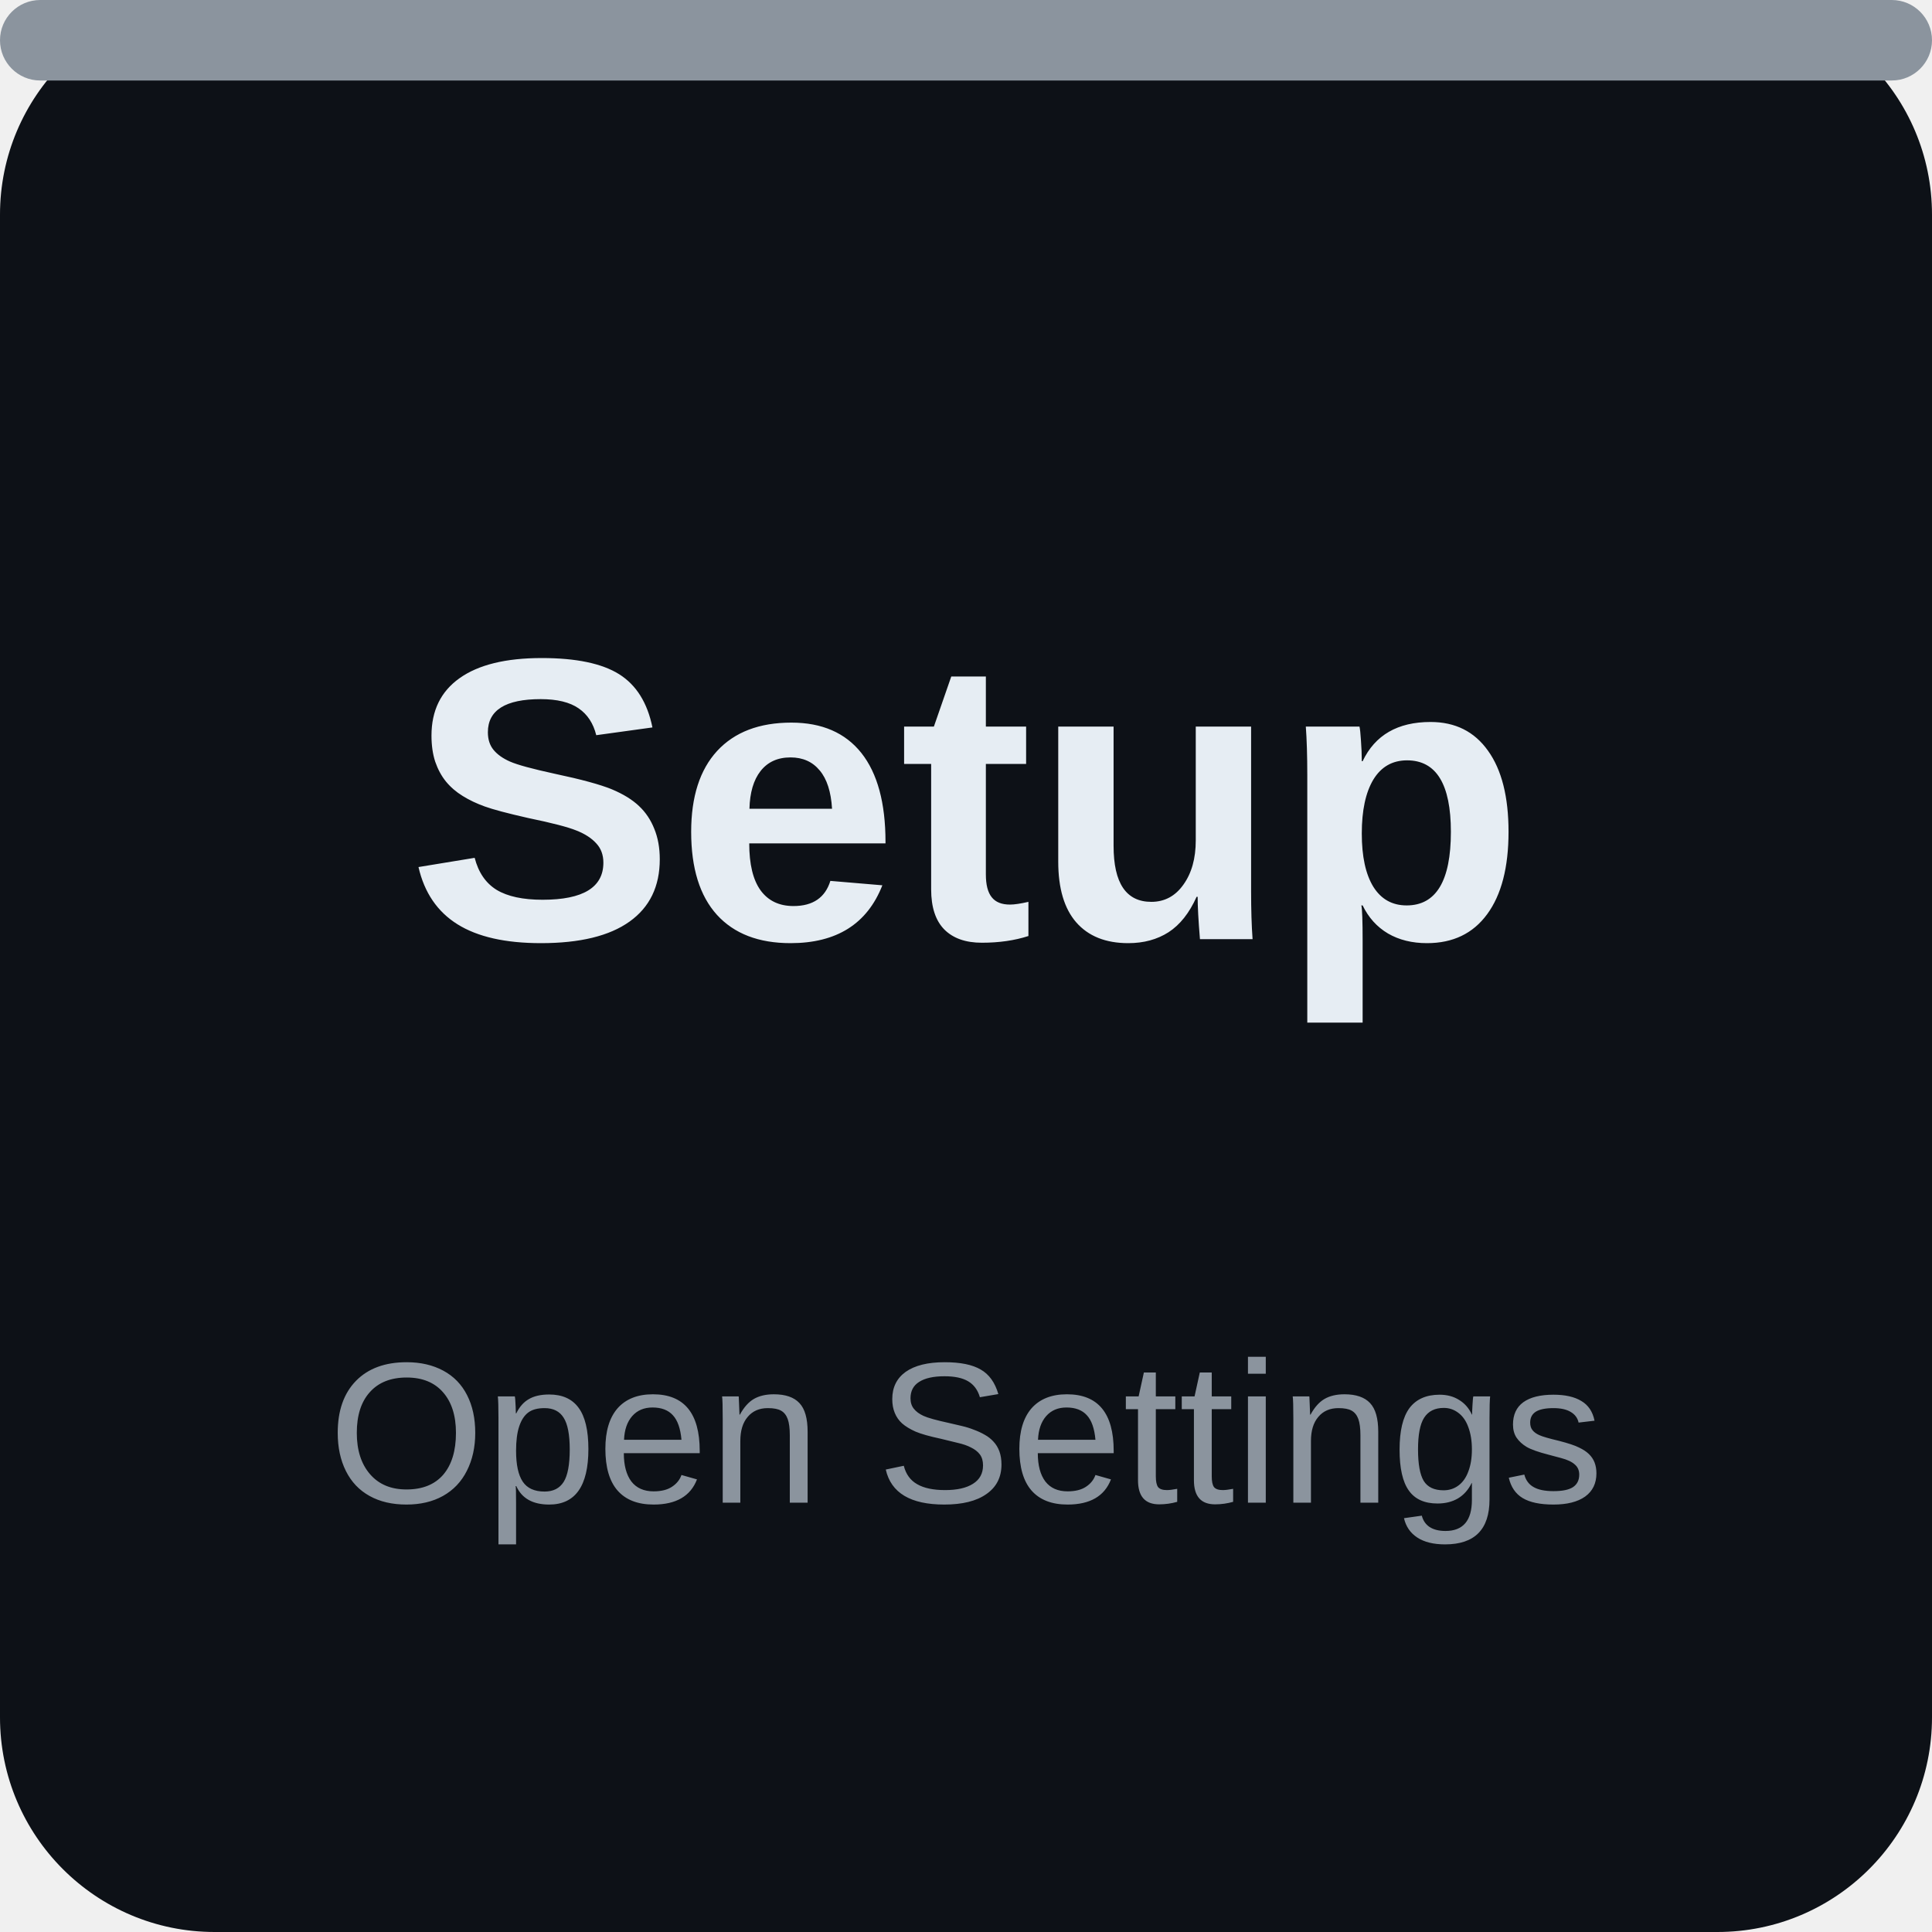
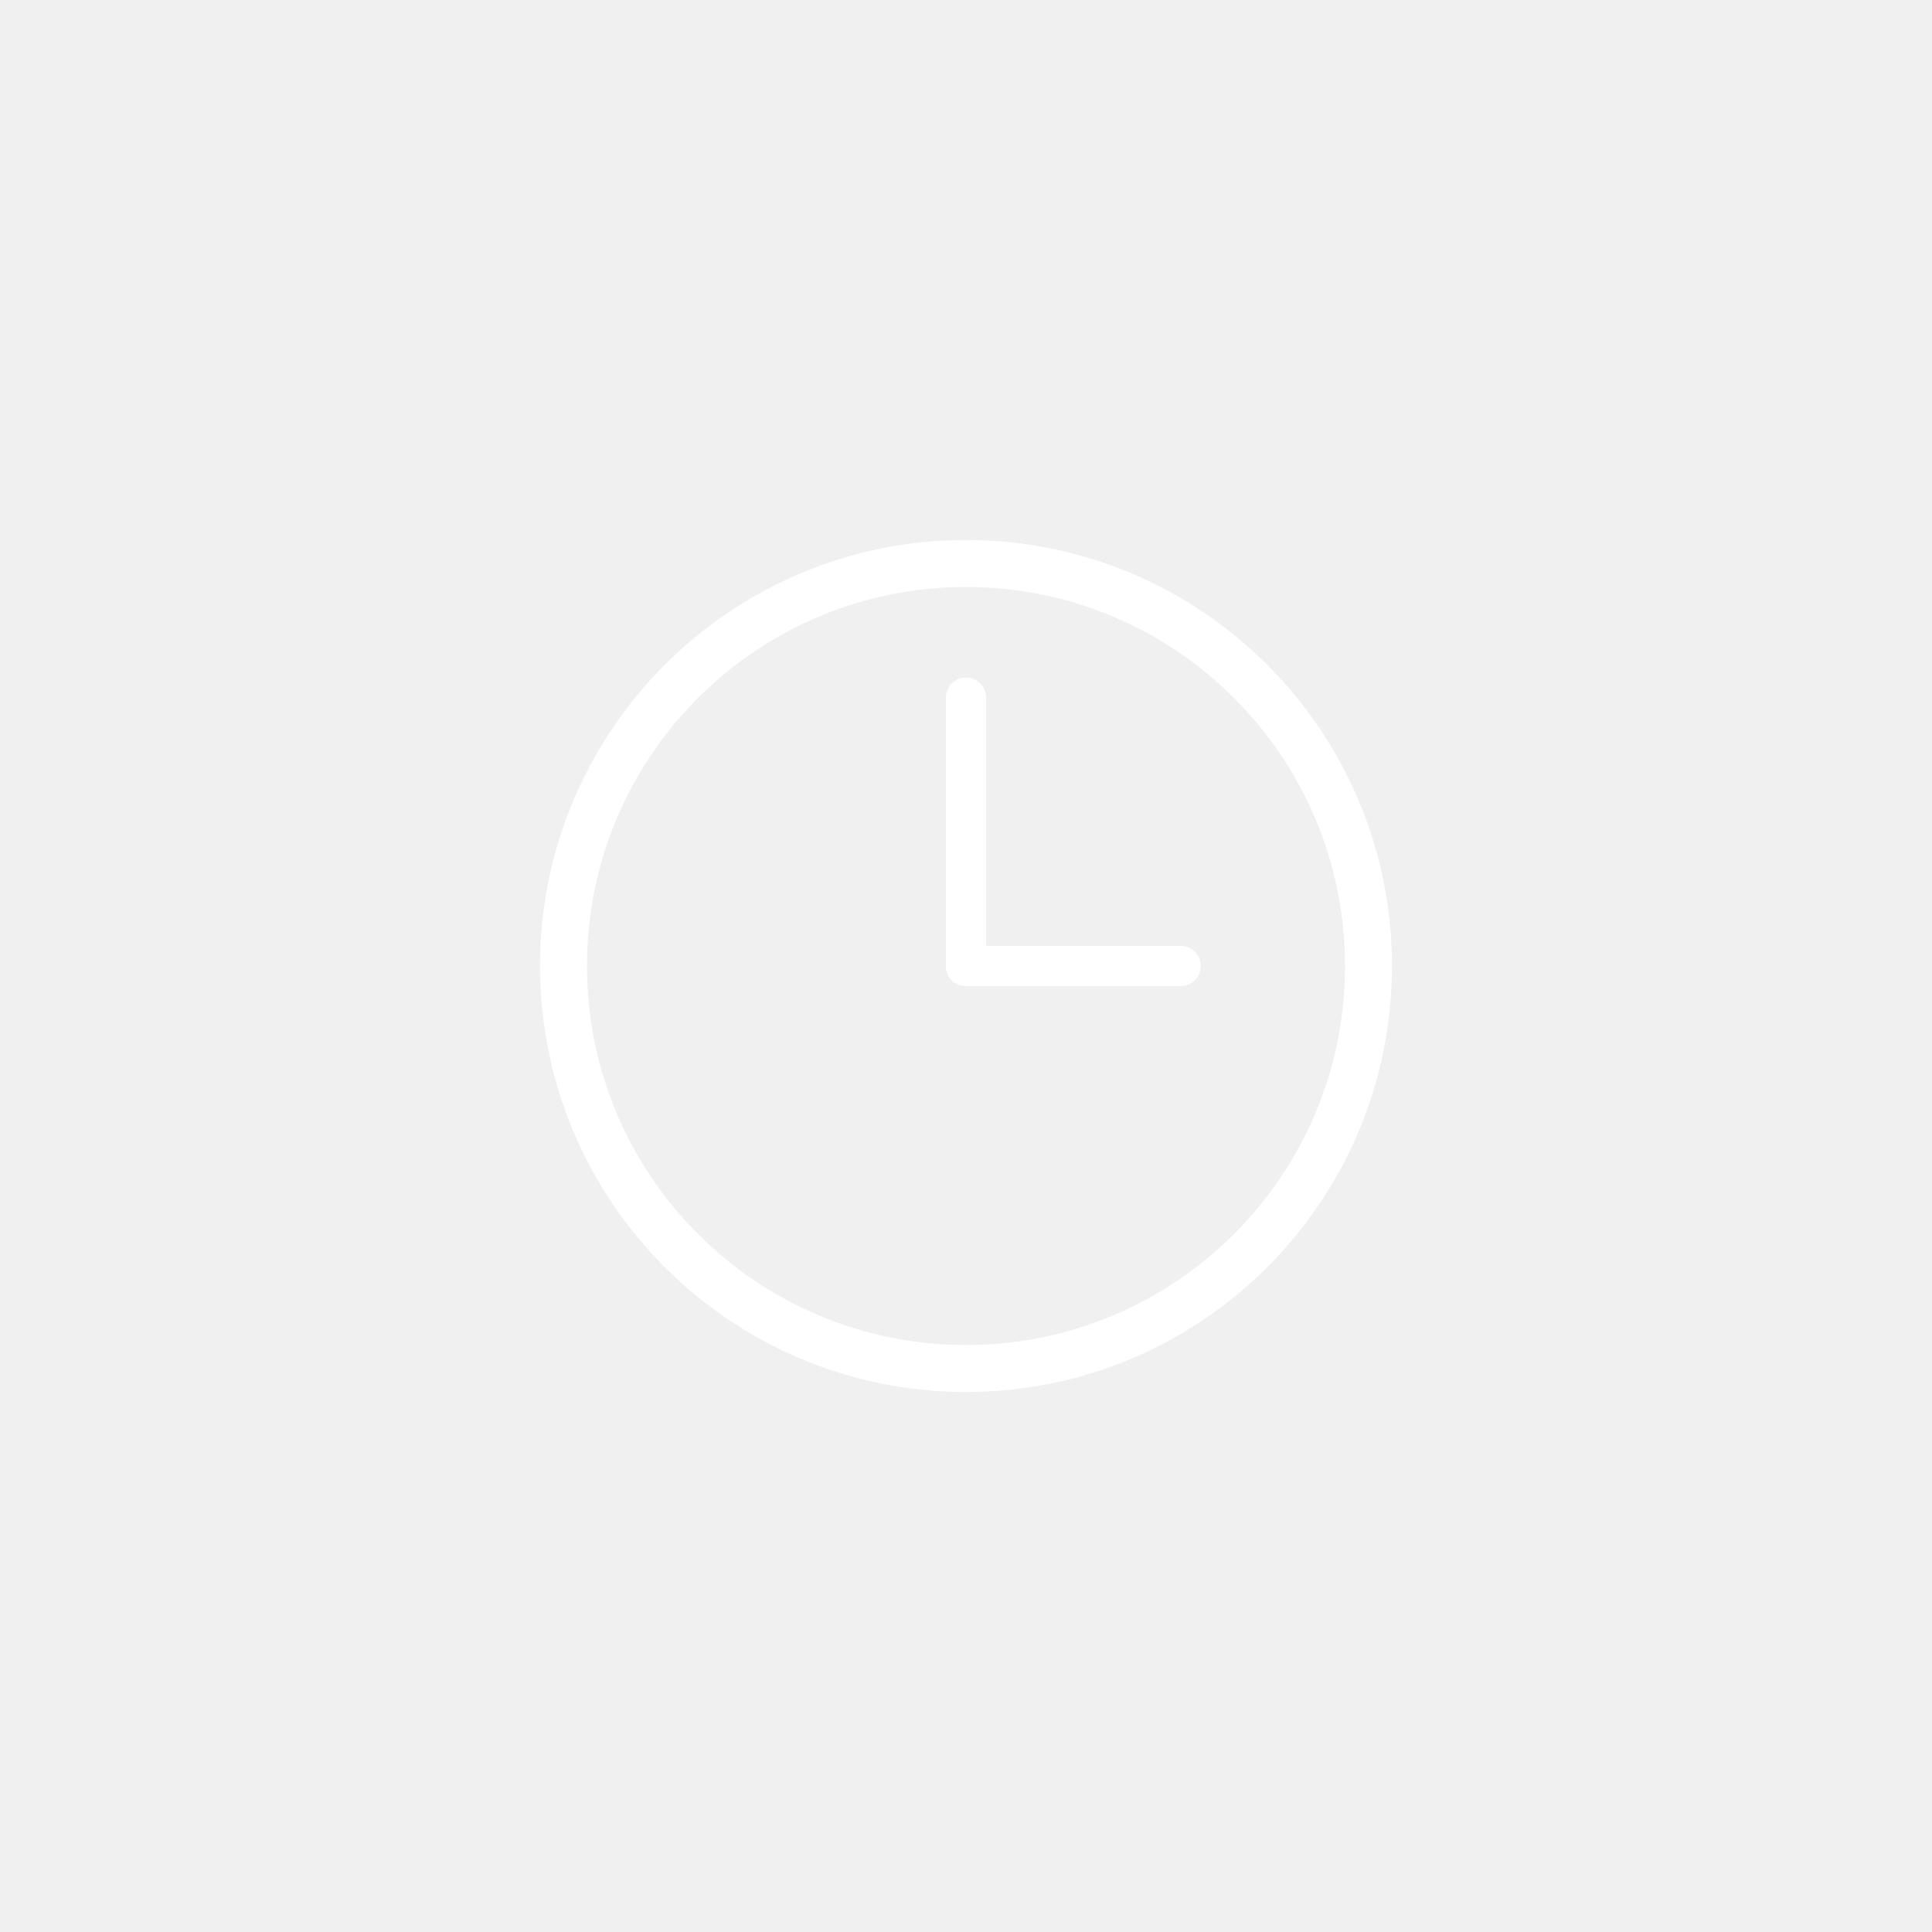
- <svg xmlns="http://www.w3.org/2000/svg" width="144" height="144" viewBox="0 0 144 144">
-   <rect width="144" height="144" rx="16" fill="#0d1117" />
-   <rect y="0" width="144" height="6" rx="3" fill="#8b949e" />
-   <text x="72" y="70" text-anchor="middle" fill="#e6edf3" font-size="30" font-weight="bold" font-family="Arial,Helvetica,sans-serif">Setup</text>
-   <text x="72" y="112" text-anchor="middle" fill="#8b949e" font-size="15" font-family="Arial,Helvetica,sans-serif">Open Settings</text>
+ <svg xmlns="http://www.w3.org/2000/svg" width="144" height="144" viewBox="0 0 144 144" fill="none">
+   <circle cx="72" cy="72" r="30" fill="none" stroke="white" stroke-width="3.5" />
+   <line x1="72" y1="72" x2="72" y2="52" stroke="white" stroke-width="3" stroke-linecap="round" />
+   <line x1="72" y1="72" x2="88" y2="72" stroke="white" stroke-width="3" stroke-linecap="round" />
</svg>
